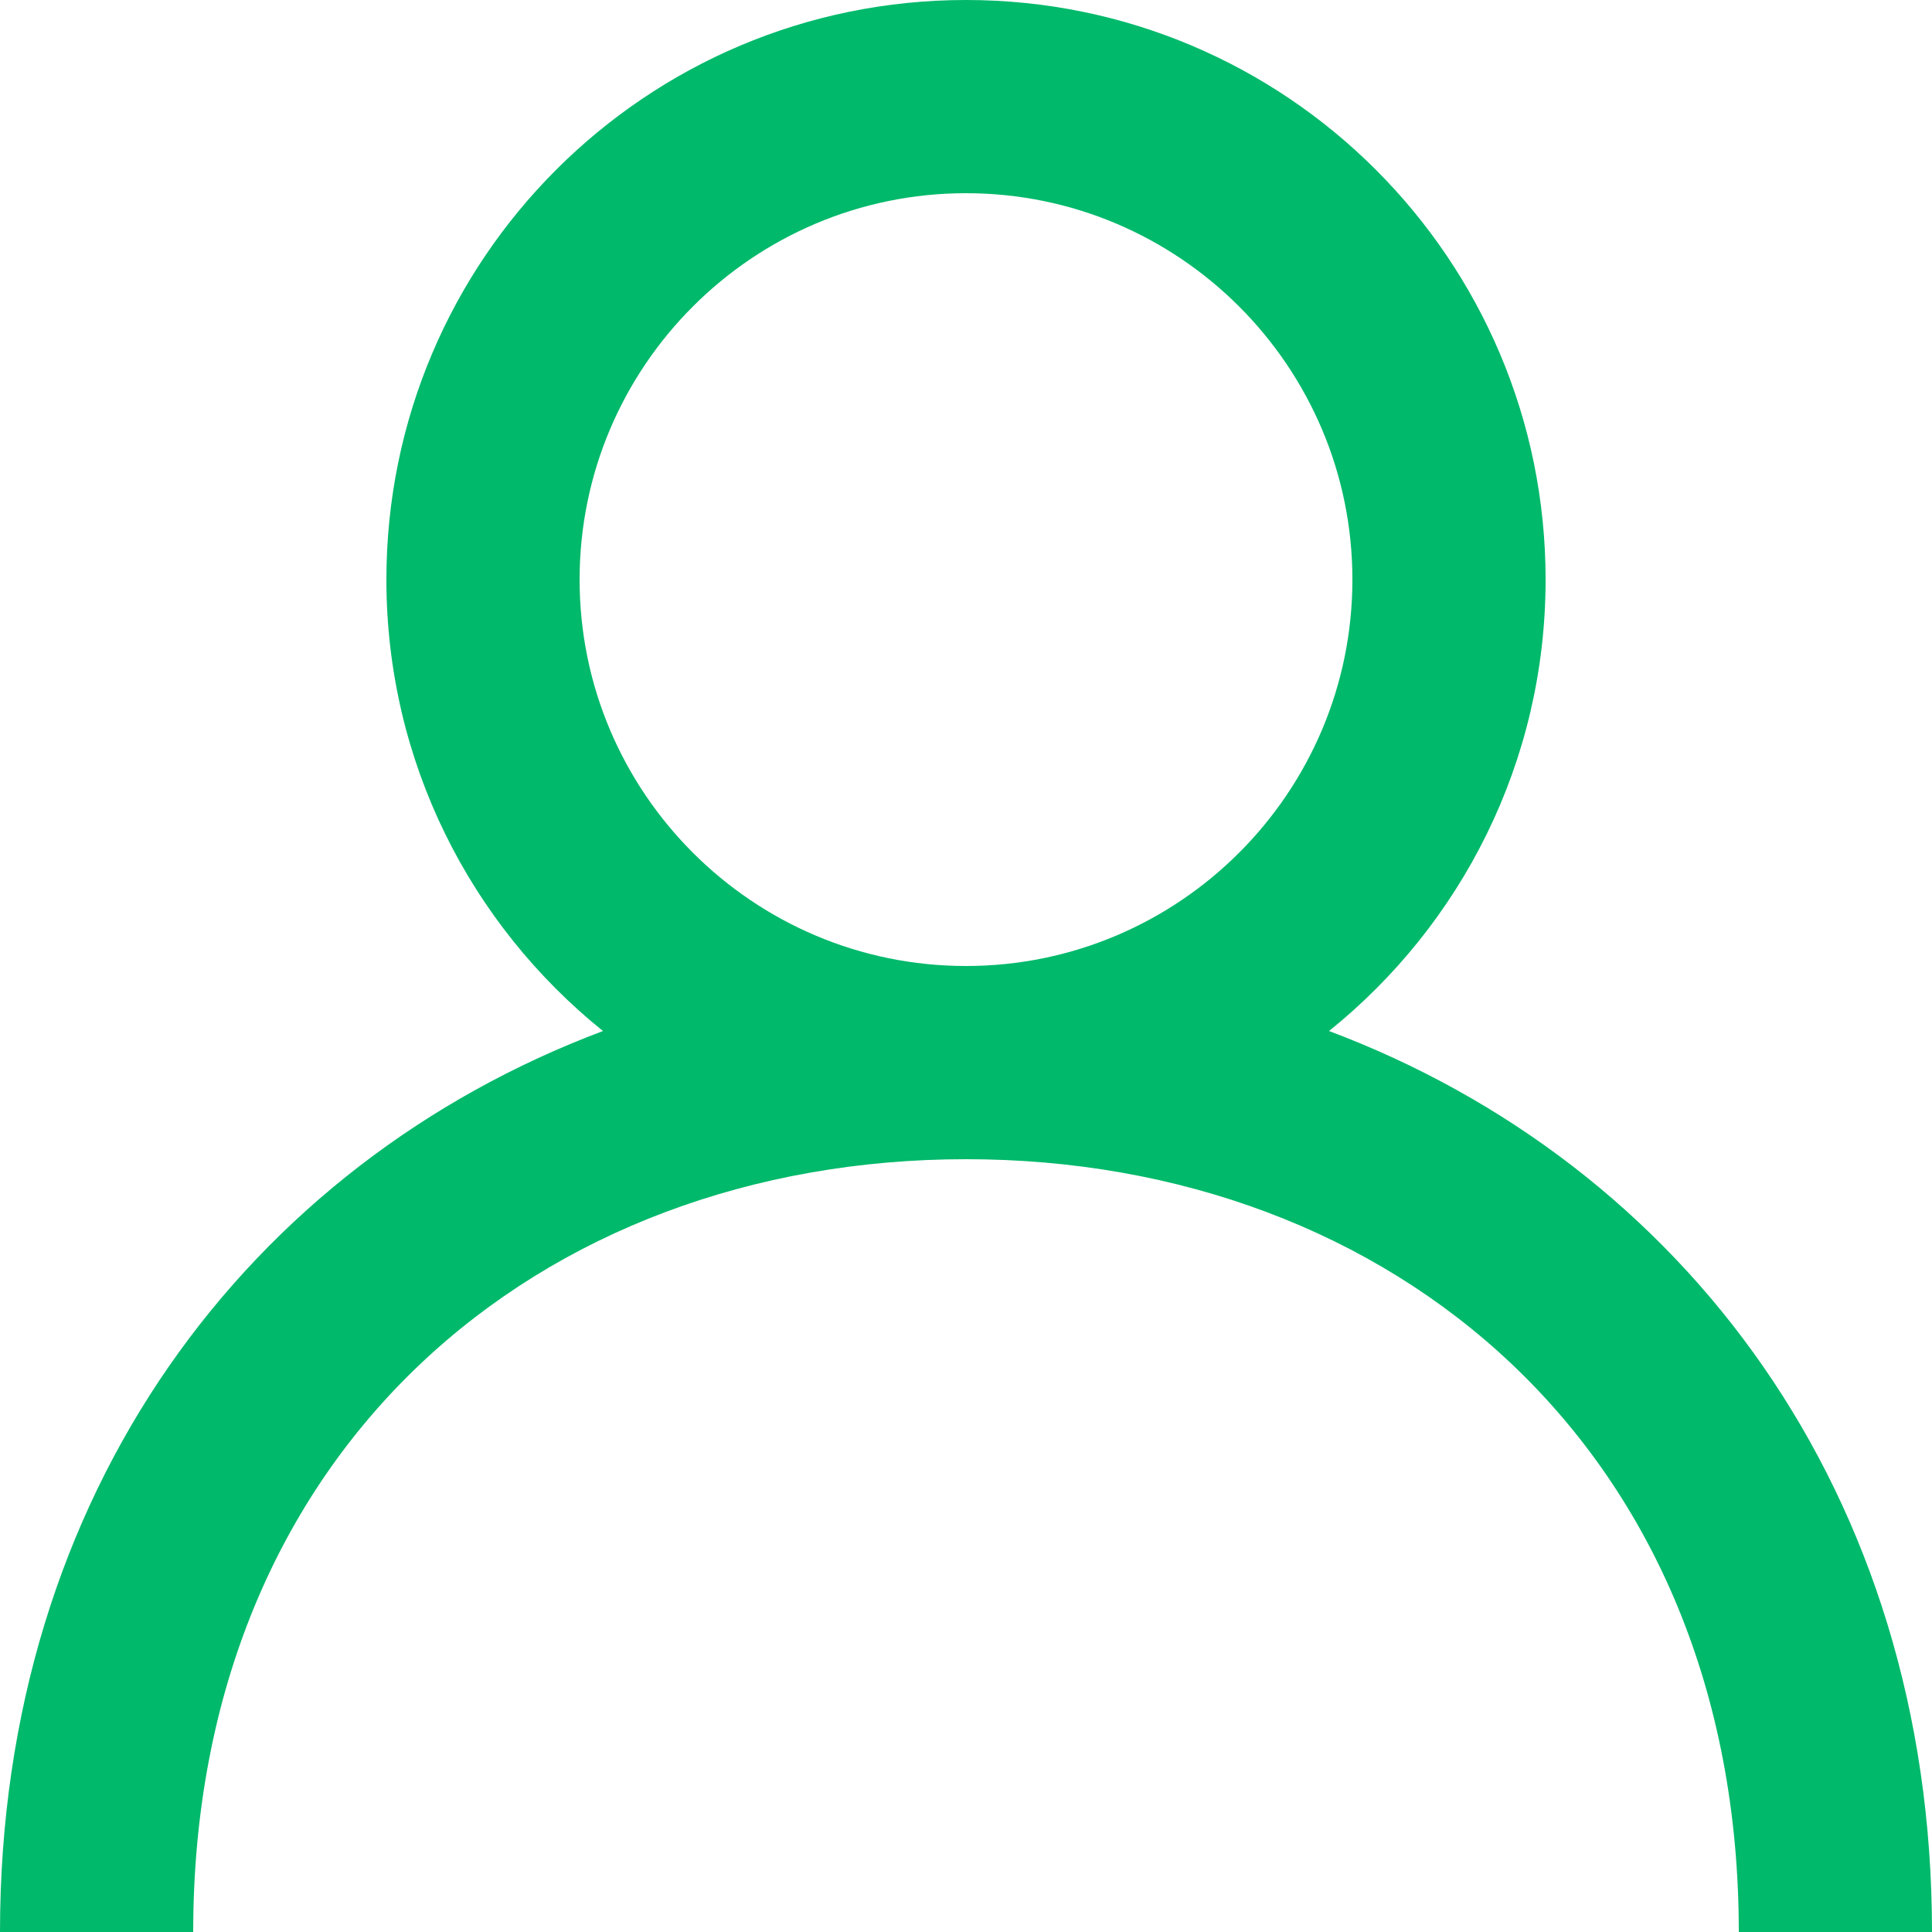
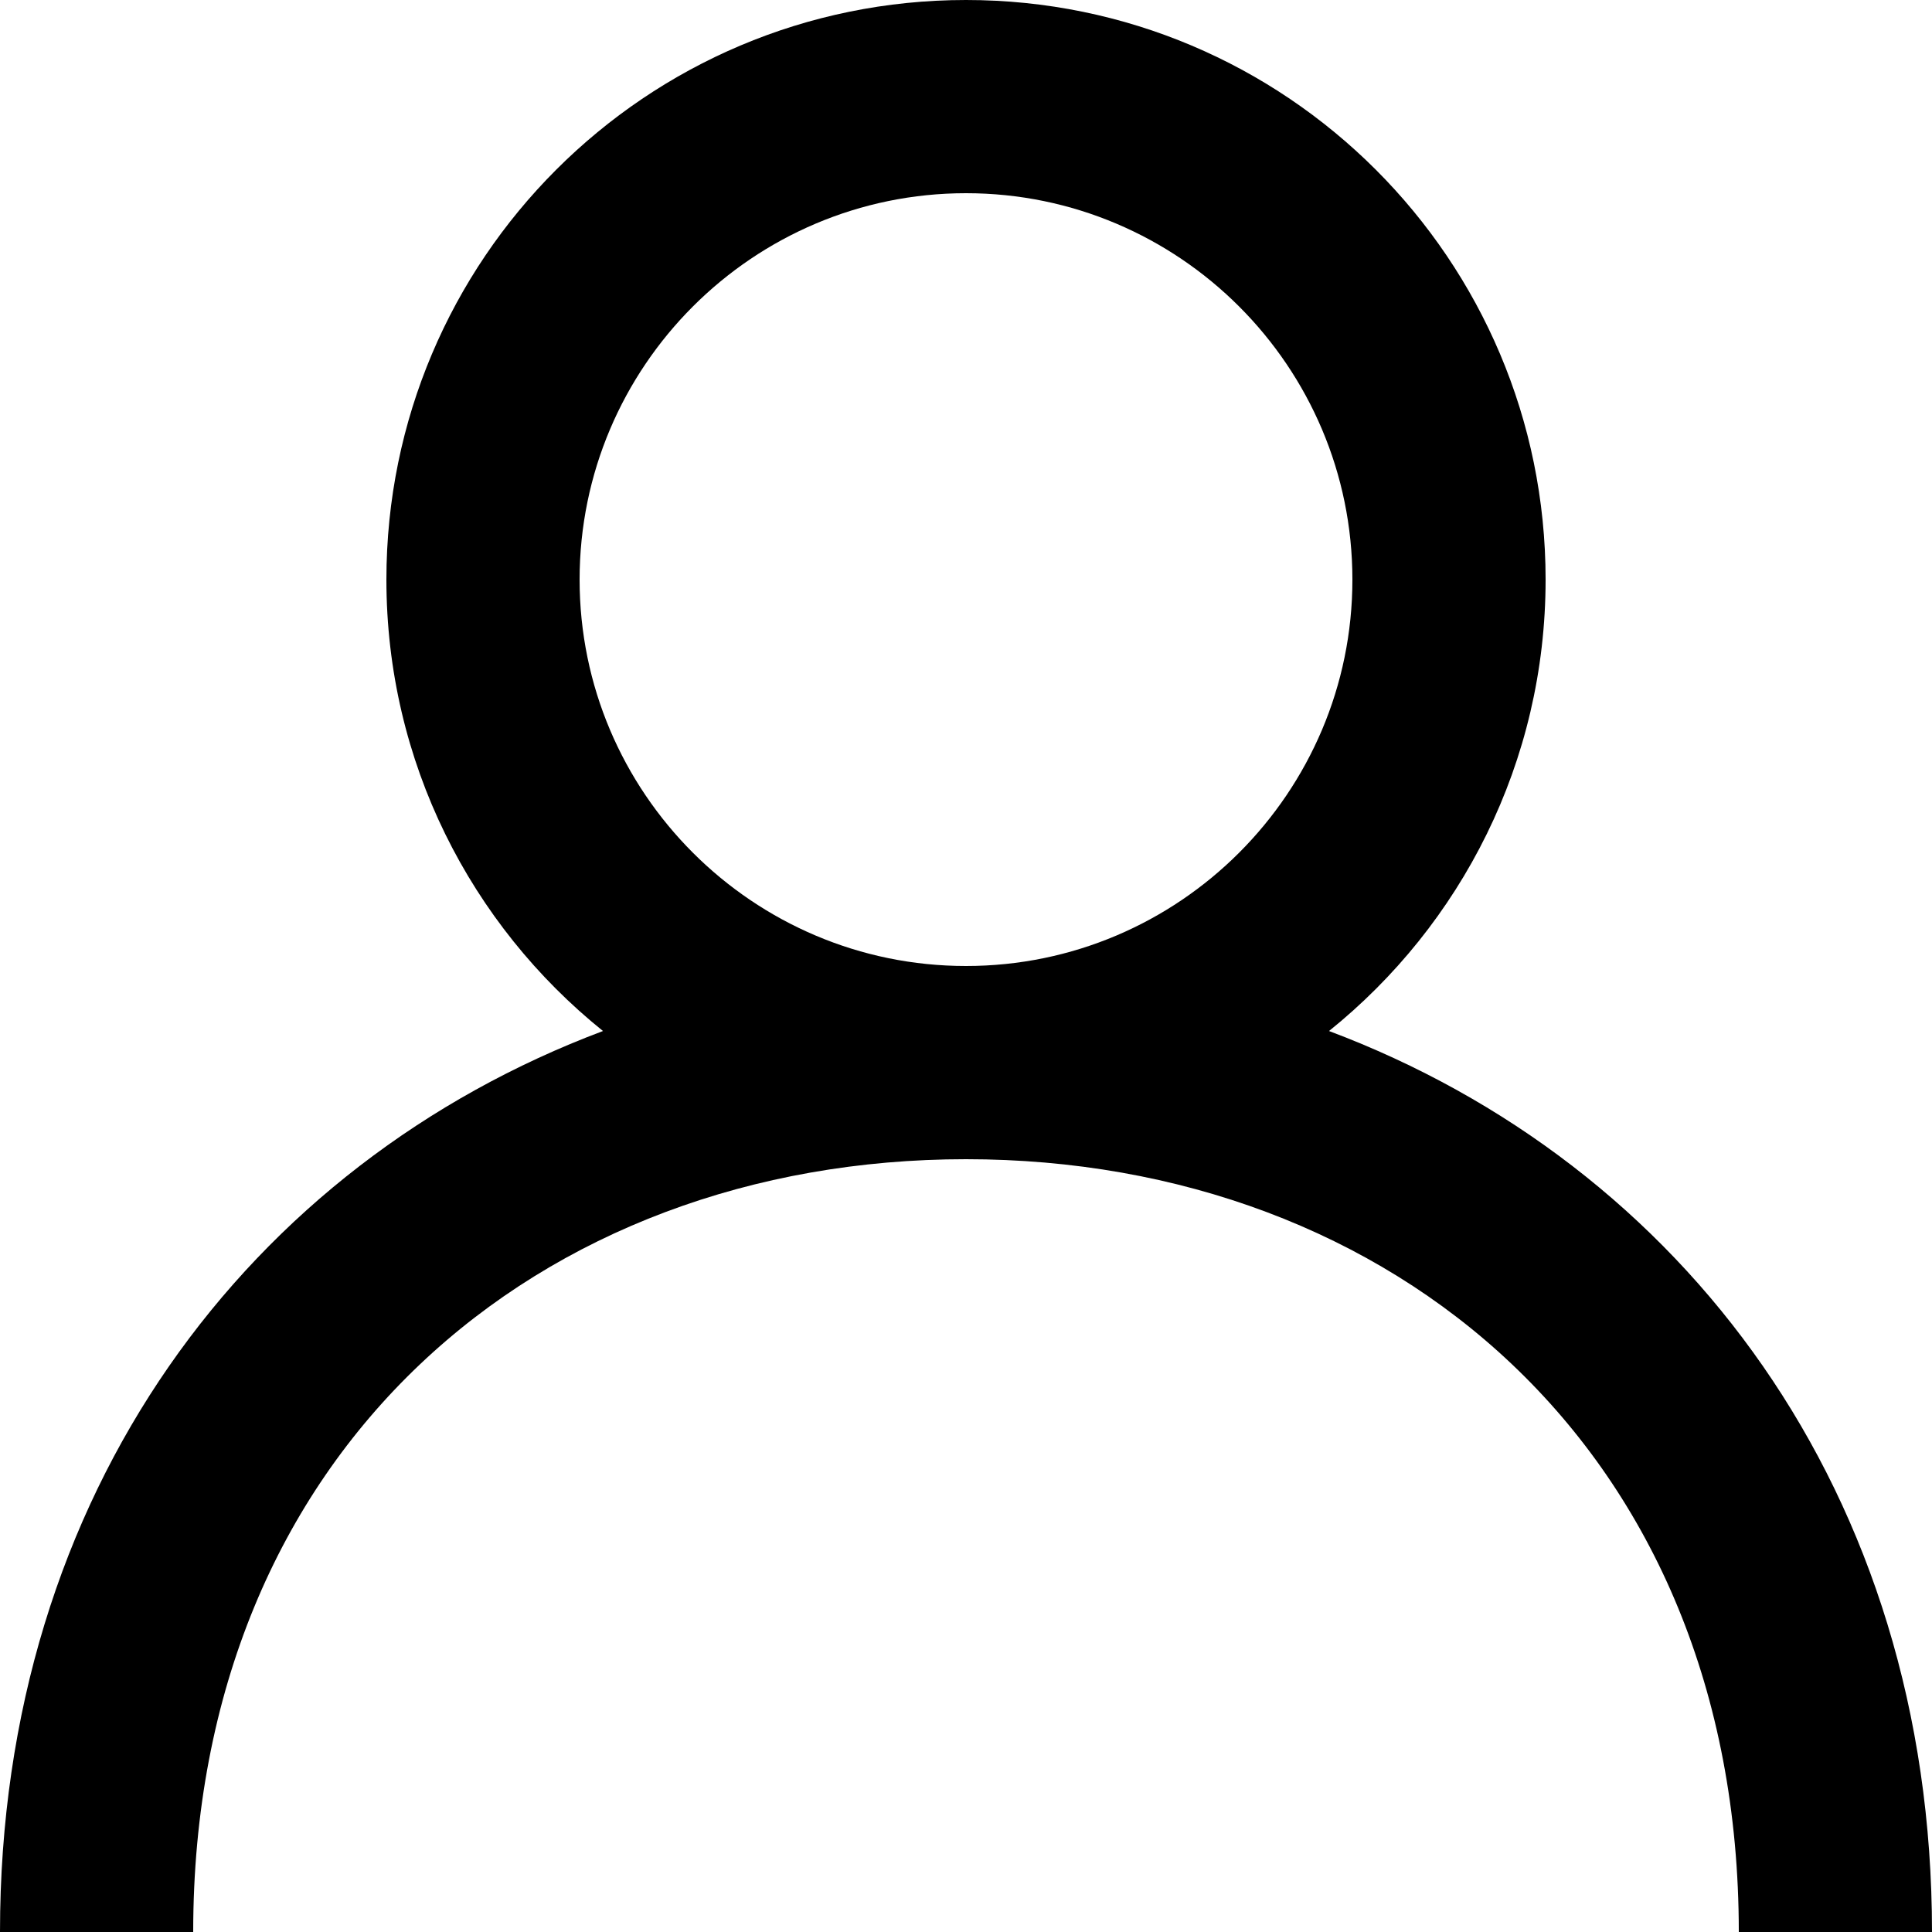
<svg xmlns="http://www.w3.org/2000/svg" width="800px" height="800px" viewBox="0 0 20 20" version="1.1">
  <defs>

</defs>
  <g id="Page-1" stroke="none" stroke-width="2" fill="none" fill-rule="evenodd">
-     <g id="Dribbble-Light-Preview" transform="translate(-420, -2159)" fill="#00B96B">
+     <g id="Dribbble-Light-Preview" transform="translate(-420, -2159)" fill="black">
      <g id="icons" transform="translate(56, 160)">
        <path d="M374,2009 C371.794,2009 370,2007.206 370,2005 C370,2002.794 371.794,2001 374,2001 C376.206,2001 378,2002.794 378,2005 C378,2007.206 376.206,2009 374,2009 M377.758,2009.673 C379.124,2008.574 380,2006.89 380,2005 C380,2001.686 377.314,1999 374,1999 C370.686,1999 368,2001.686 368,2005 C368,2006.89 368.876,2008.574 370.242,2009.673 C366.583,2011.048 364,2014.445 364,2019 L366,2019 C366,2014 369.589,2011 374,2011 C378.411,2011 382,2014 382,2019 L384,2019 C384,2014.445 381.417,2011.048 377.758,2009.673" id="profile-[#1335]">

</path>
      </g>
    </g>
  </g>
</svg>
